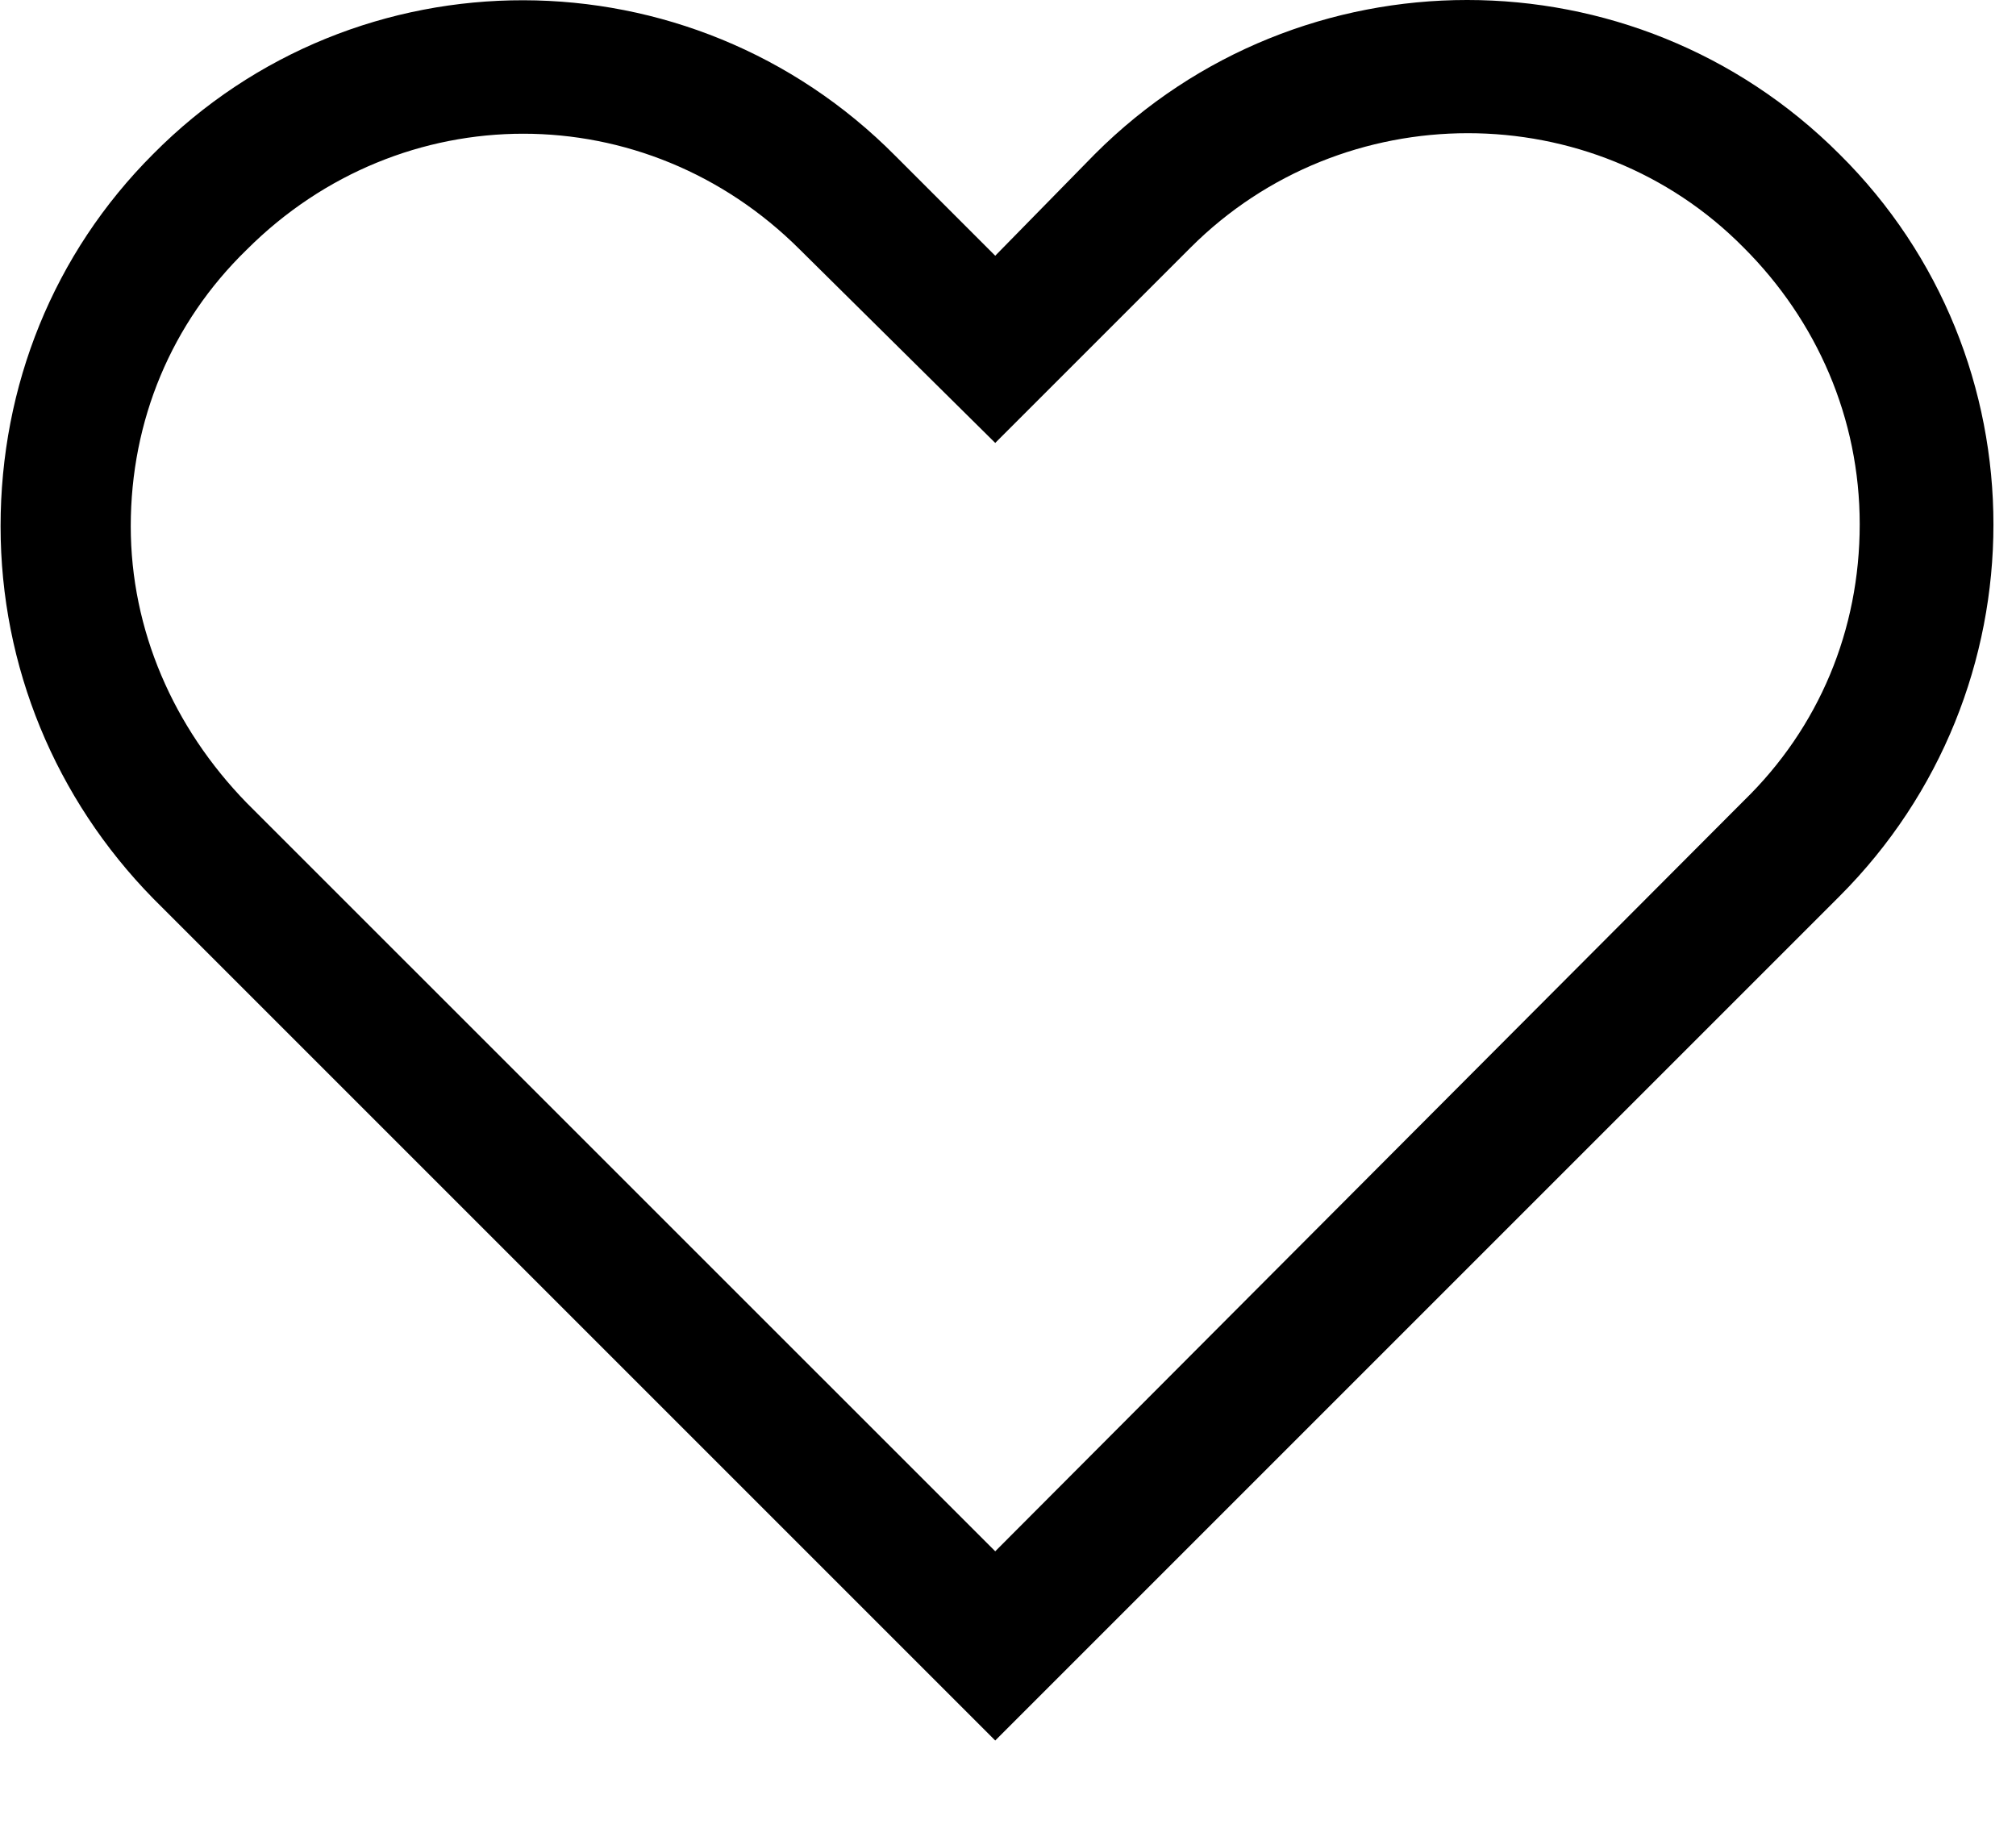
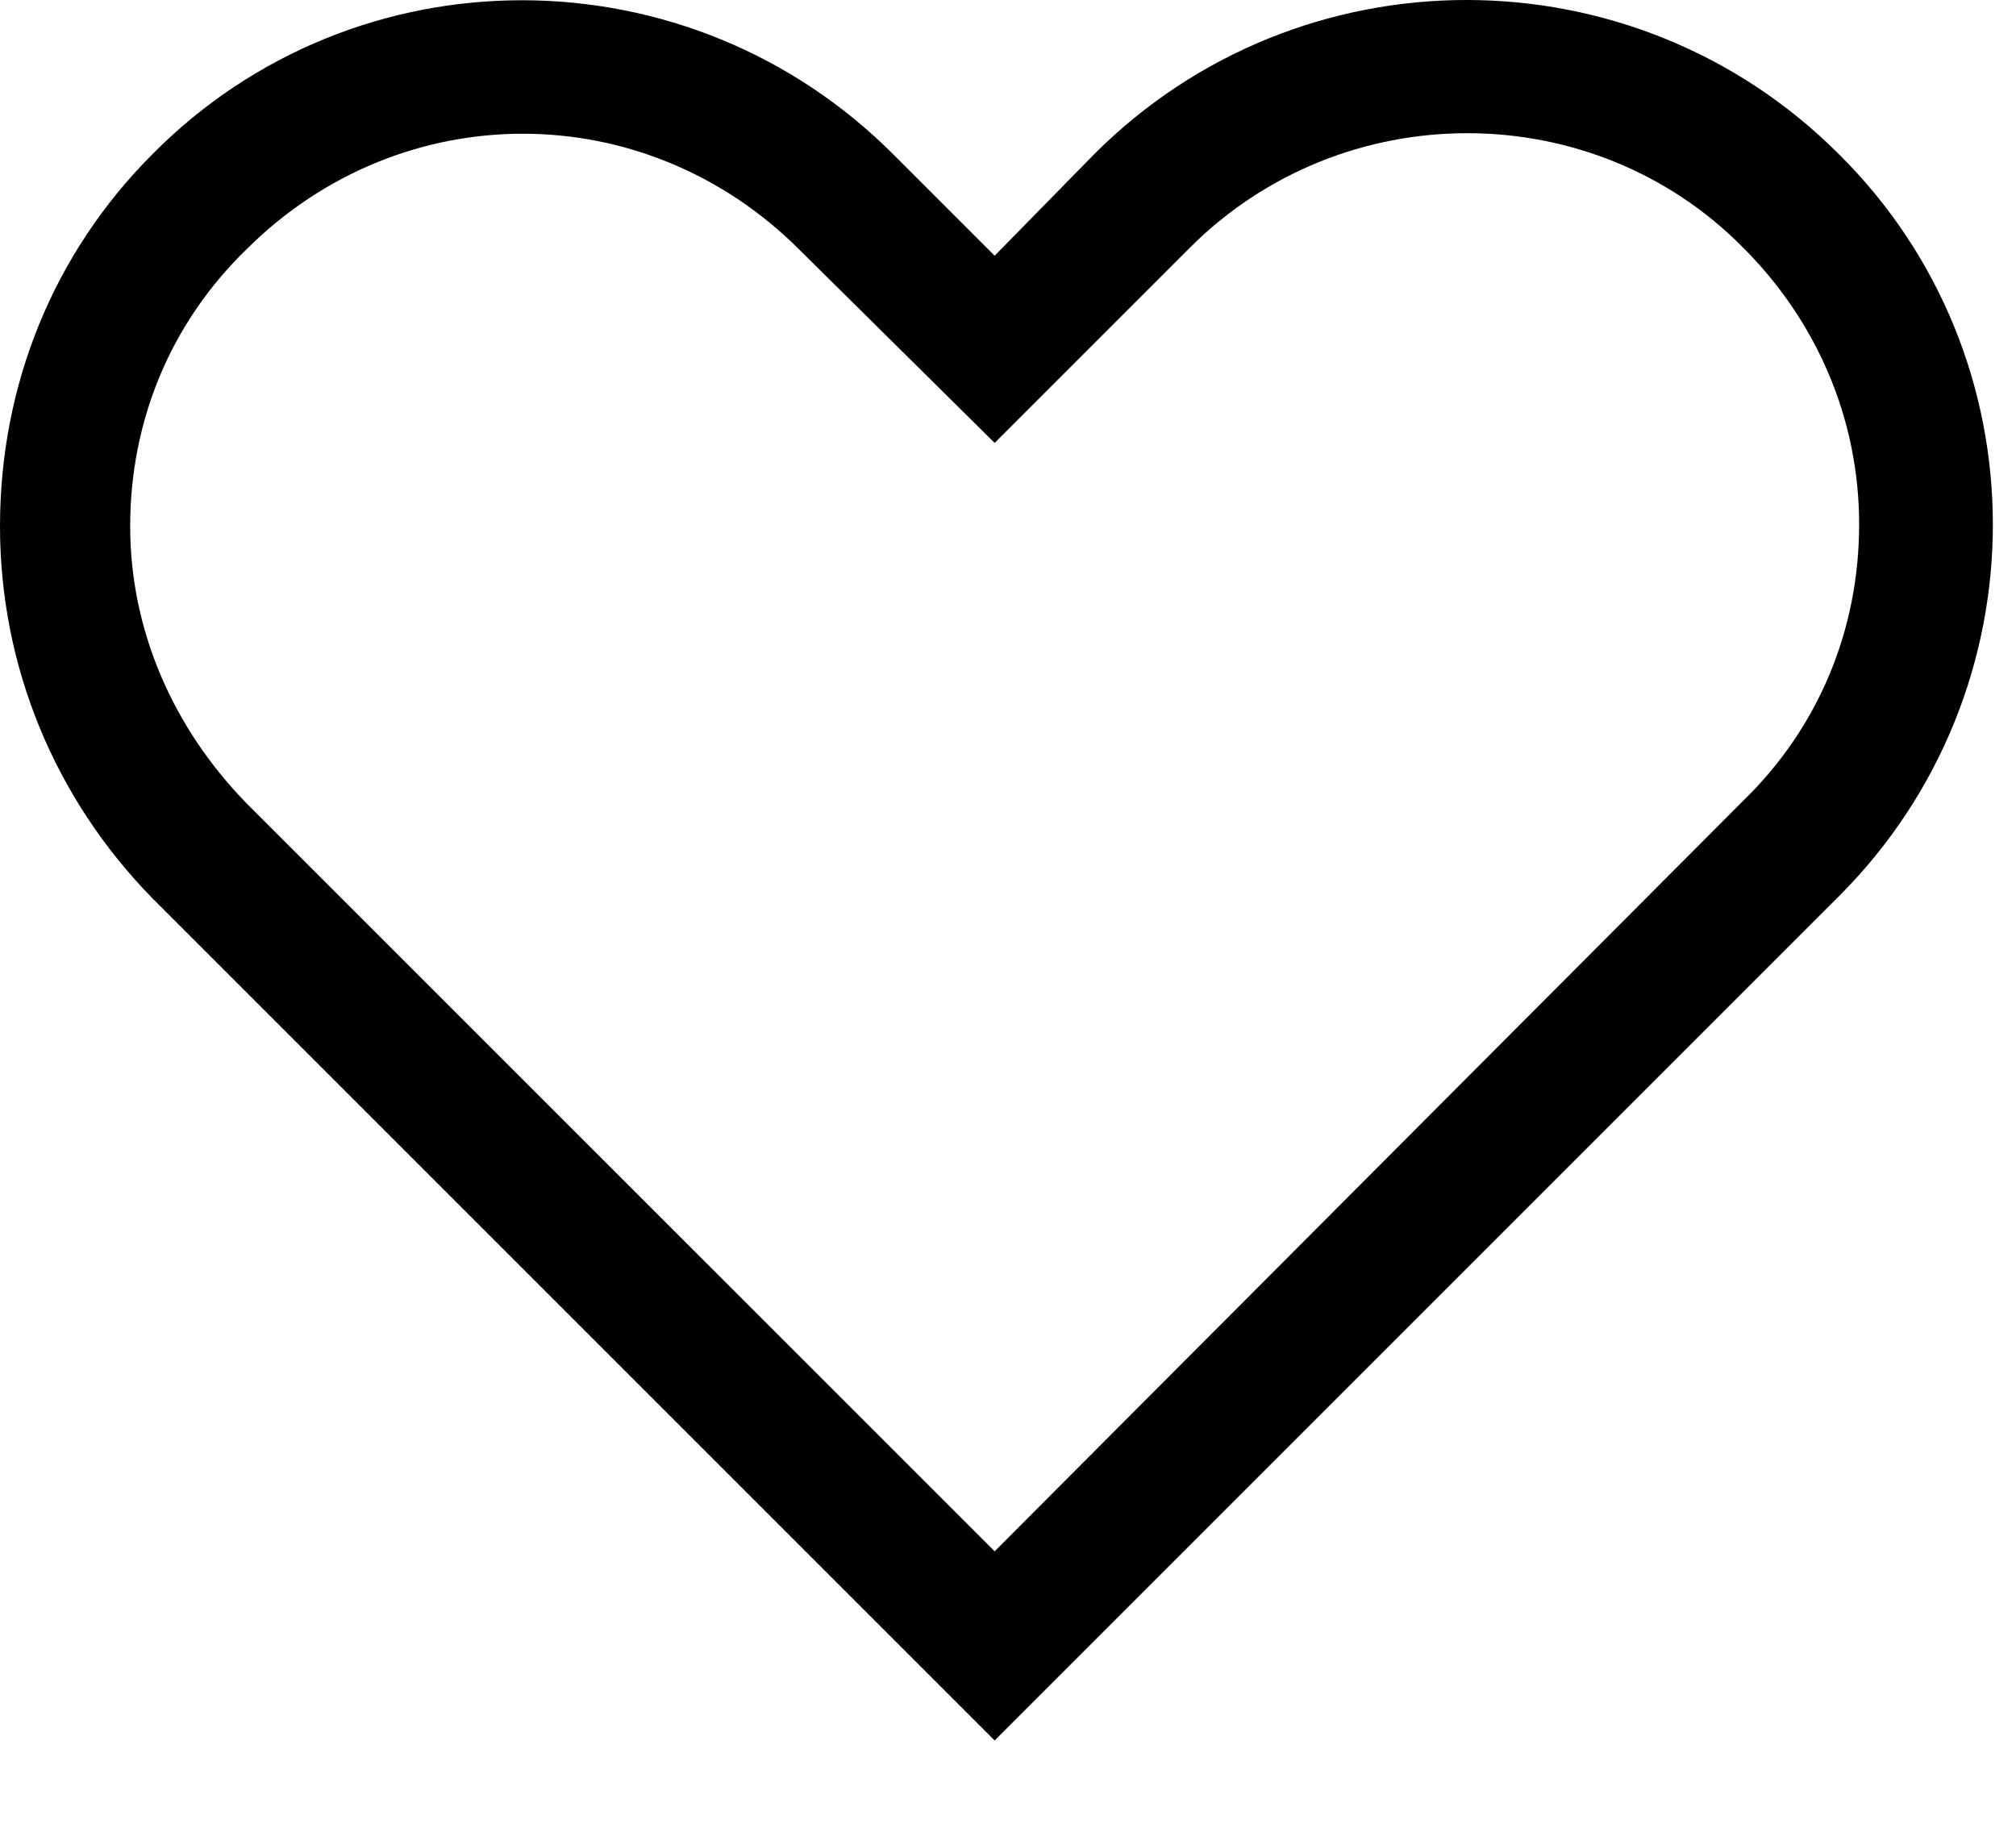
<svg xmlns="http://www.w3.org/2000/svg" width="21" height="19" viewBox="0 0 21 19" fill="none">
-   <path d="M19.16 9.338C21.3 7.198 21.3 3.724 19.16 1.605C17.02 -0.535 13.545 -0.535 11.405 1.605L10.367 2.664L9.329 1.626C7.189 -0.535 3.714 -0.535 1.595 1.605C0.557 2.643 0.006 4.02 0.006 5.482C0.006 6.944 0.578 8.321 1.595 9.359L10.367 18.131L19.16 9.338ZM1.362 5.482C1.362 4.38 1.786 3.363 2.57 2.601C3.375 1.796 4.413 1.393 5.451 1.393C6.489 1.393 7.528 1.796 8.333 2.601L10.367 4.614L12.401 2.58C13.99 0.99 16.596 0.99 18.164 2.58C18.927 3.342 19.372 4.359 19.372 5.461C19.372 6.563 18.948 7.58 18.164 8.342L10.367 16.16L2.57 8.364C1.807 7.58 1.362 6.563 1.362 5.482Z" fill="black" />
+   <path d="M19.154 9.338C21.294 7.198 21.294 3.724 19.154 1.605C17.014 -0.535 13.539 -0.535 11.399 1.605L10.361 2.664L9.323 1.626C7.183 -0.535 3.708 -0.535 1.589 1.605C0.551 2.643 0 4.02 0 5.482C0 6.944 0.572 8.321 1.589 9.359L10.361 18.131L19.154 9.338ZM1.356 5.482C1.356 4.38 1.78 3.363 2.564 2.601C3.369 1.796 4.407 1.393 5.445 1.393C6.484 1.393 7.522 1.796 8.327 2.601L10.361 4.614L12.395 2.58C13.984 0.99 16.59 0.99 18.158 2.58C18.921 3.342 19.366 4.359 19.366 5.461C19.366 6.563 18.942 7.58 18.158 8.342L10.361 16.16L2.564 8.364C1.801 7.58 1.356 6.563 1.356 5.482Z" fill="black" />
</svg>
